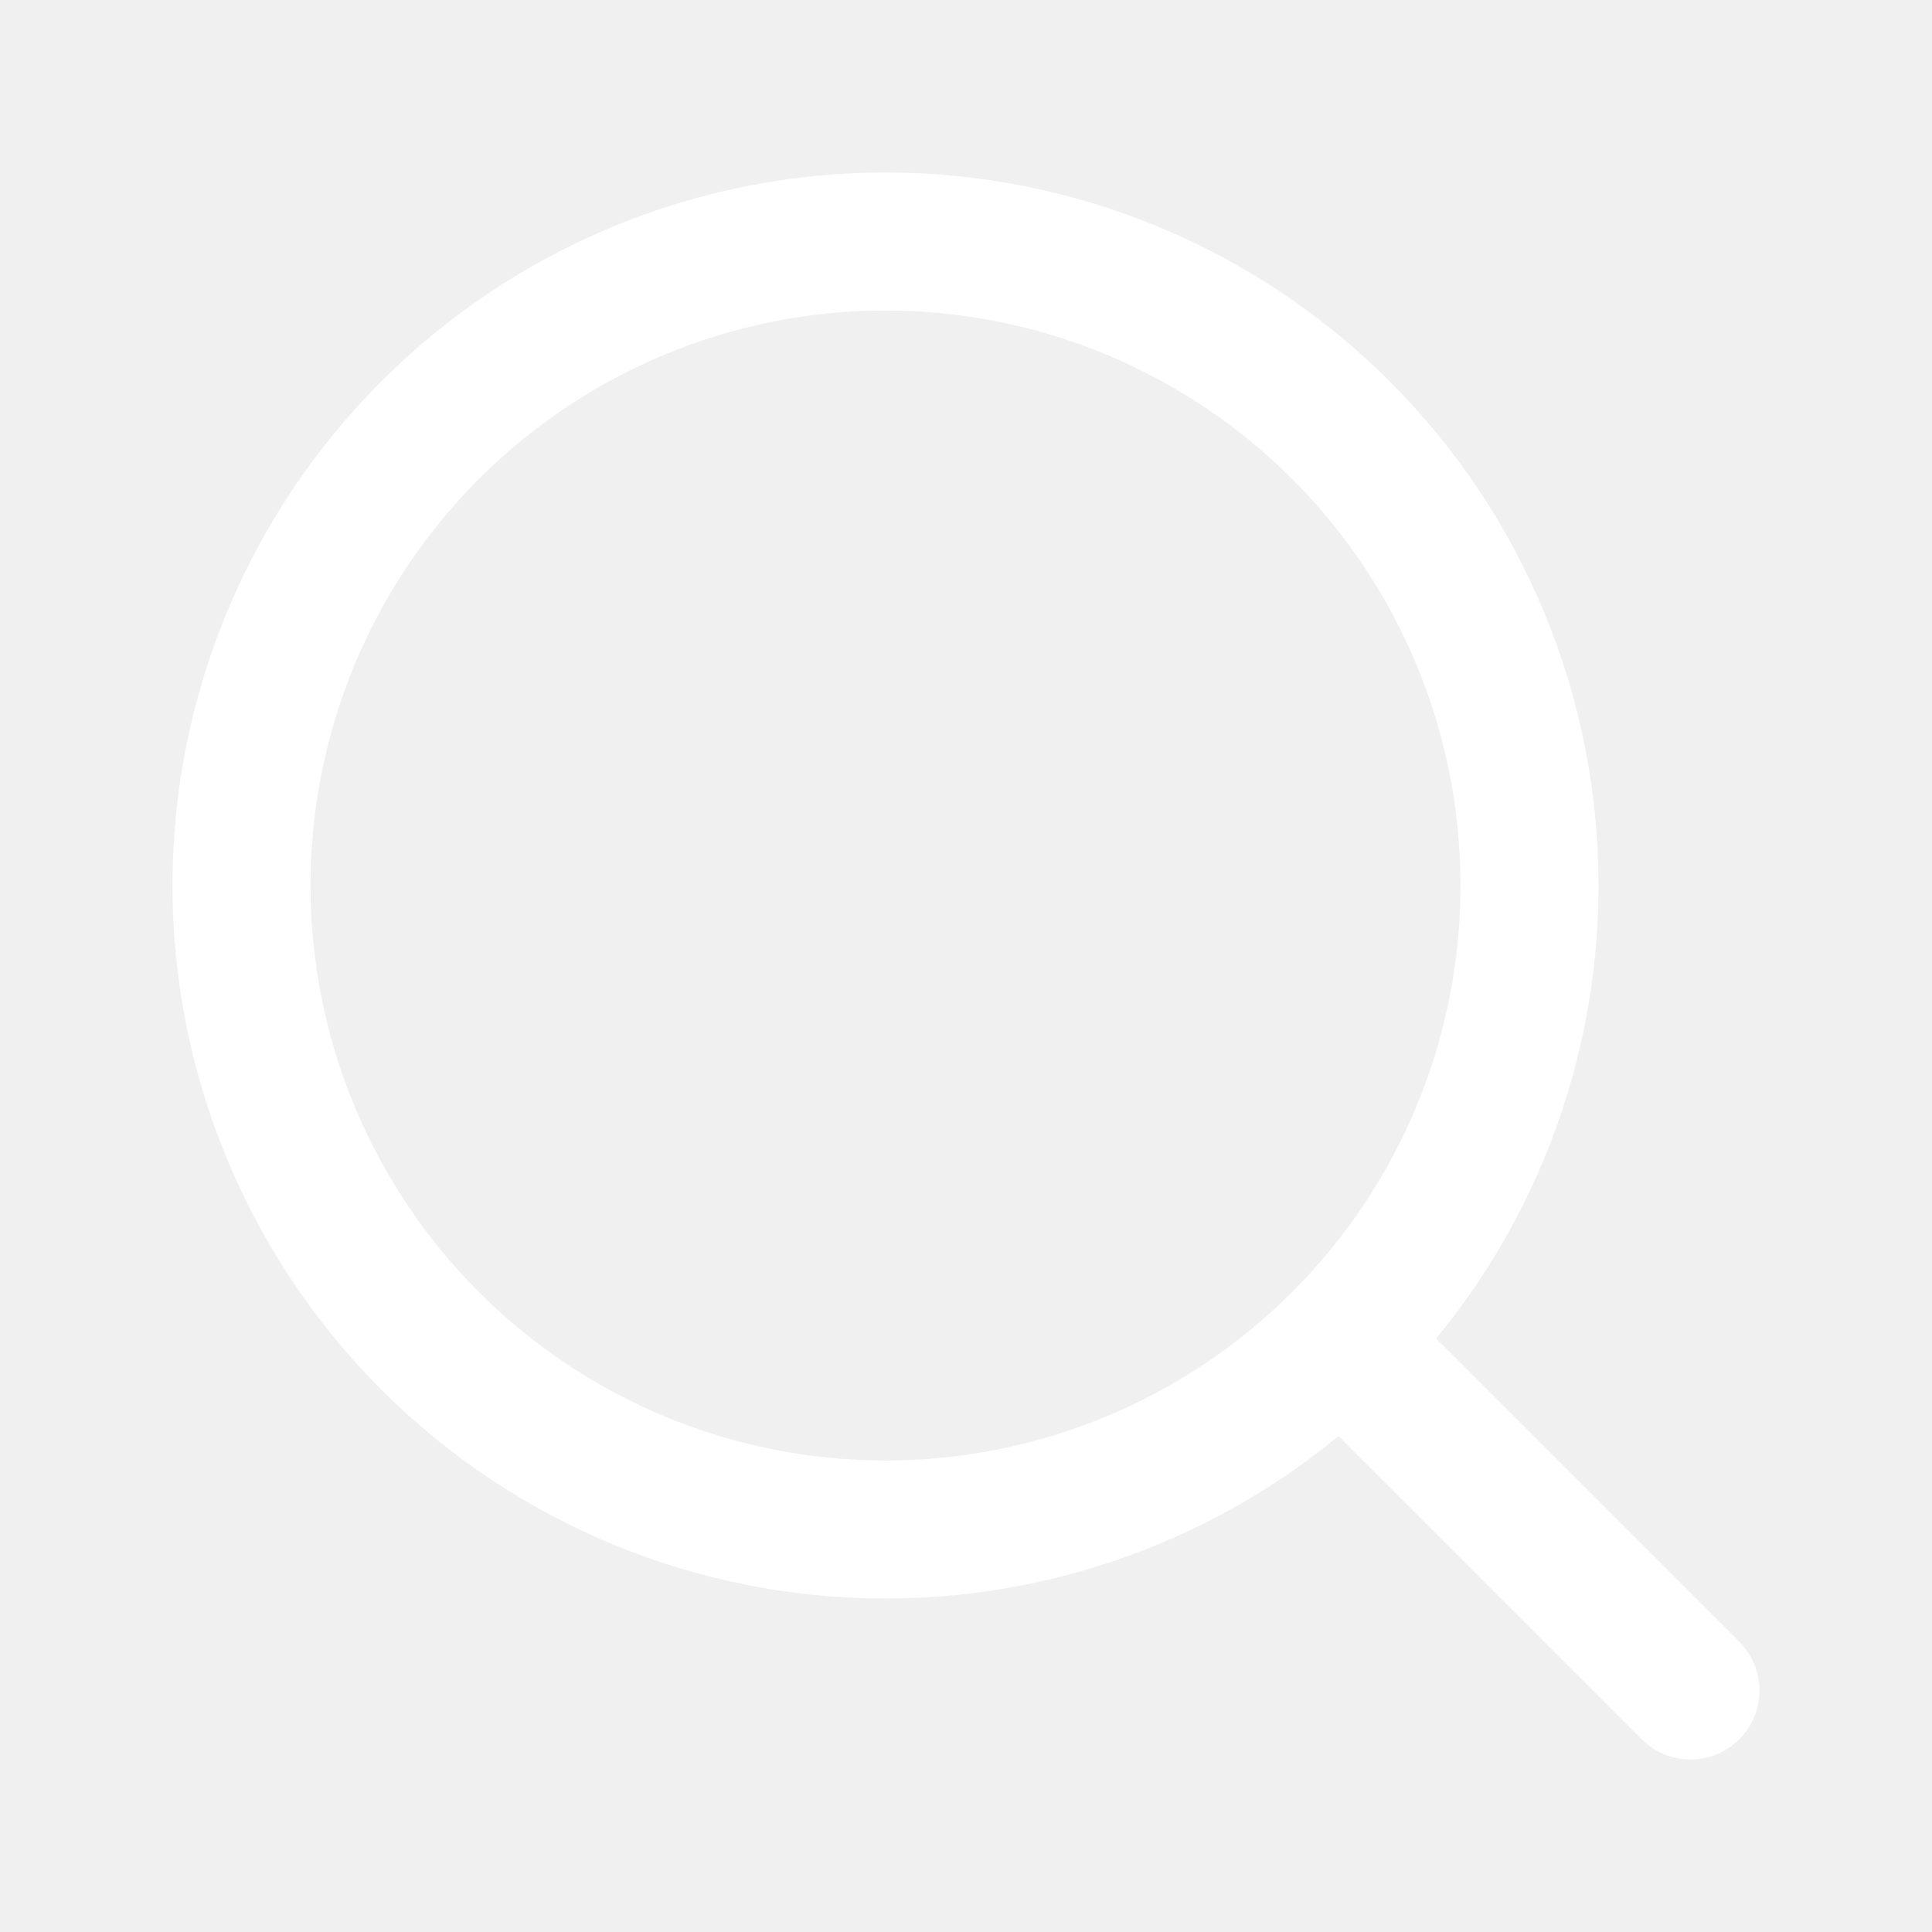
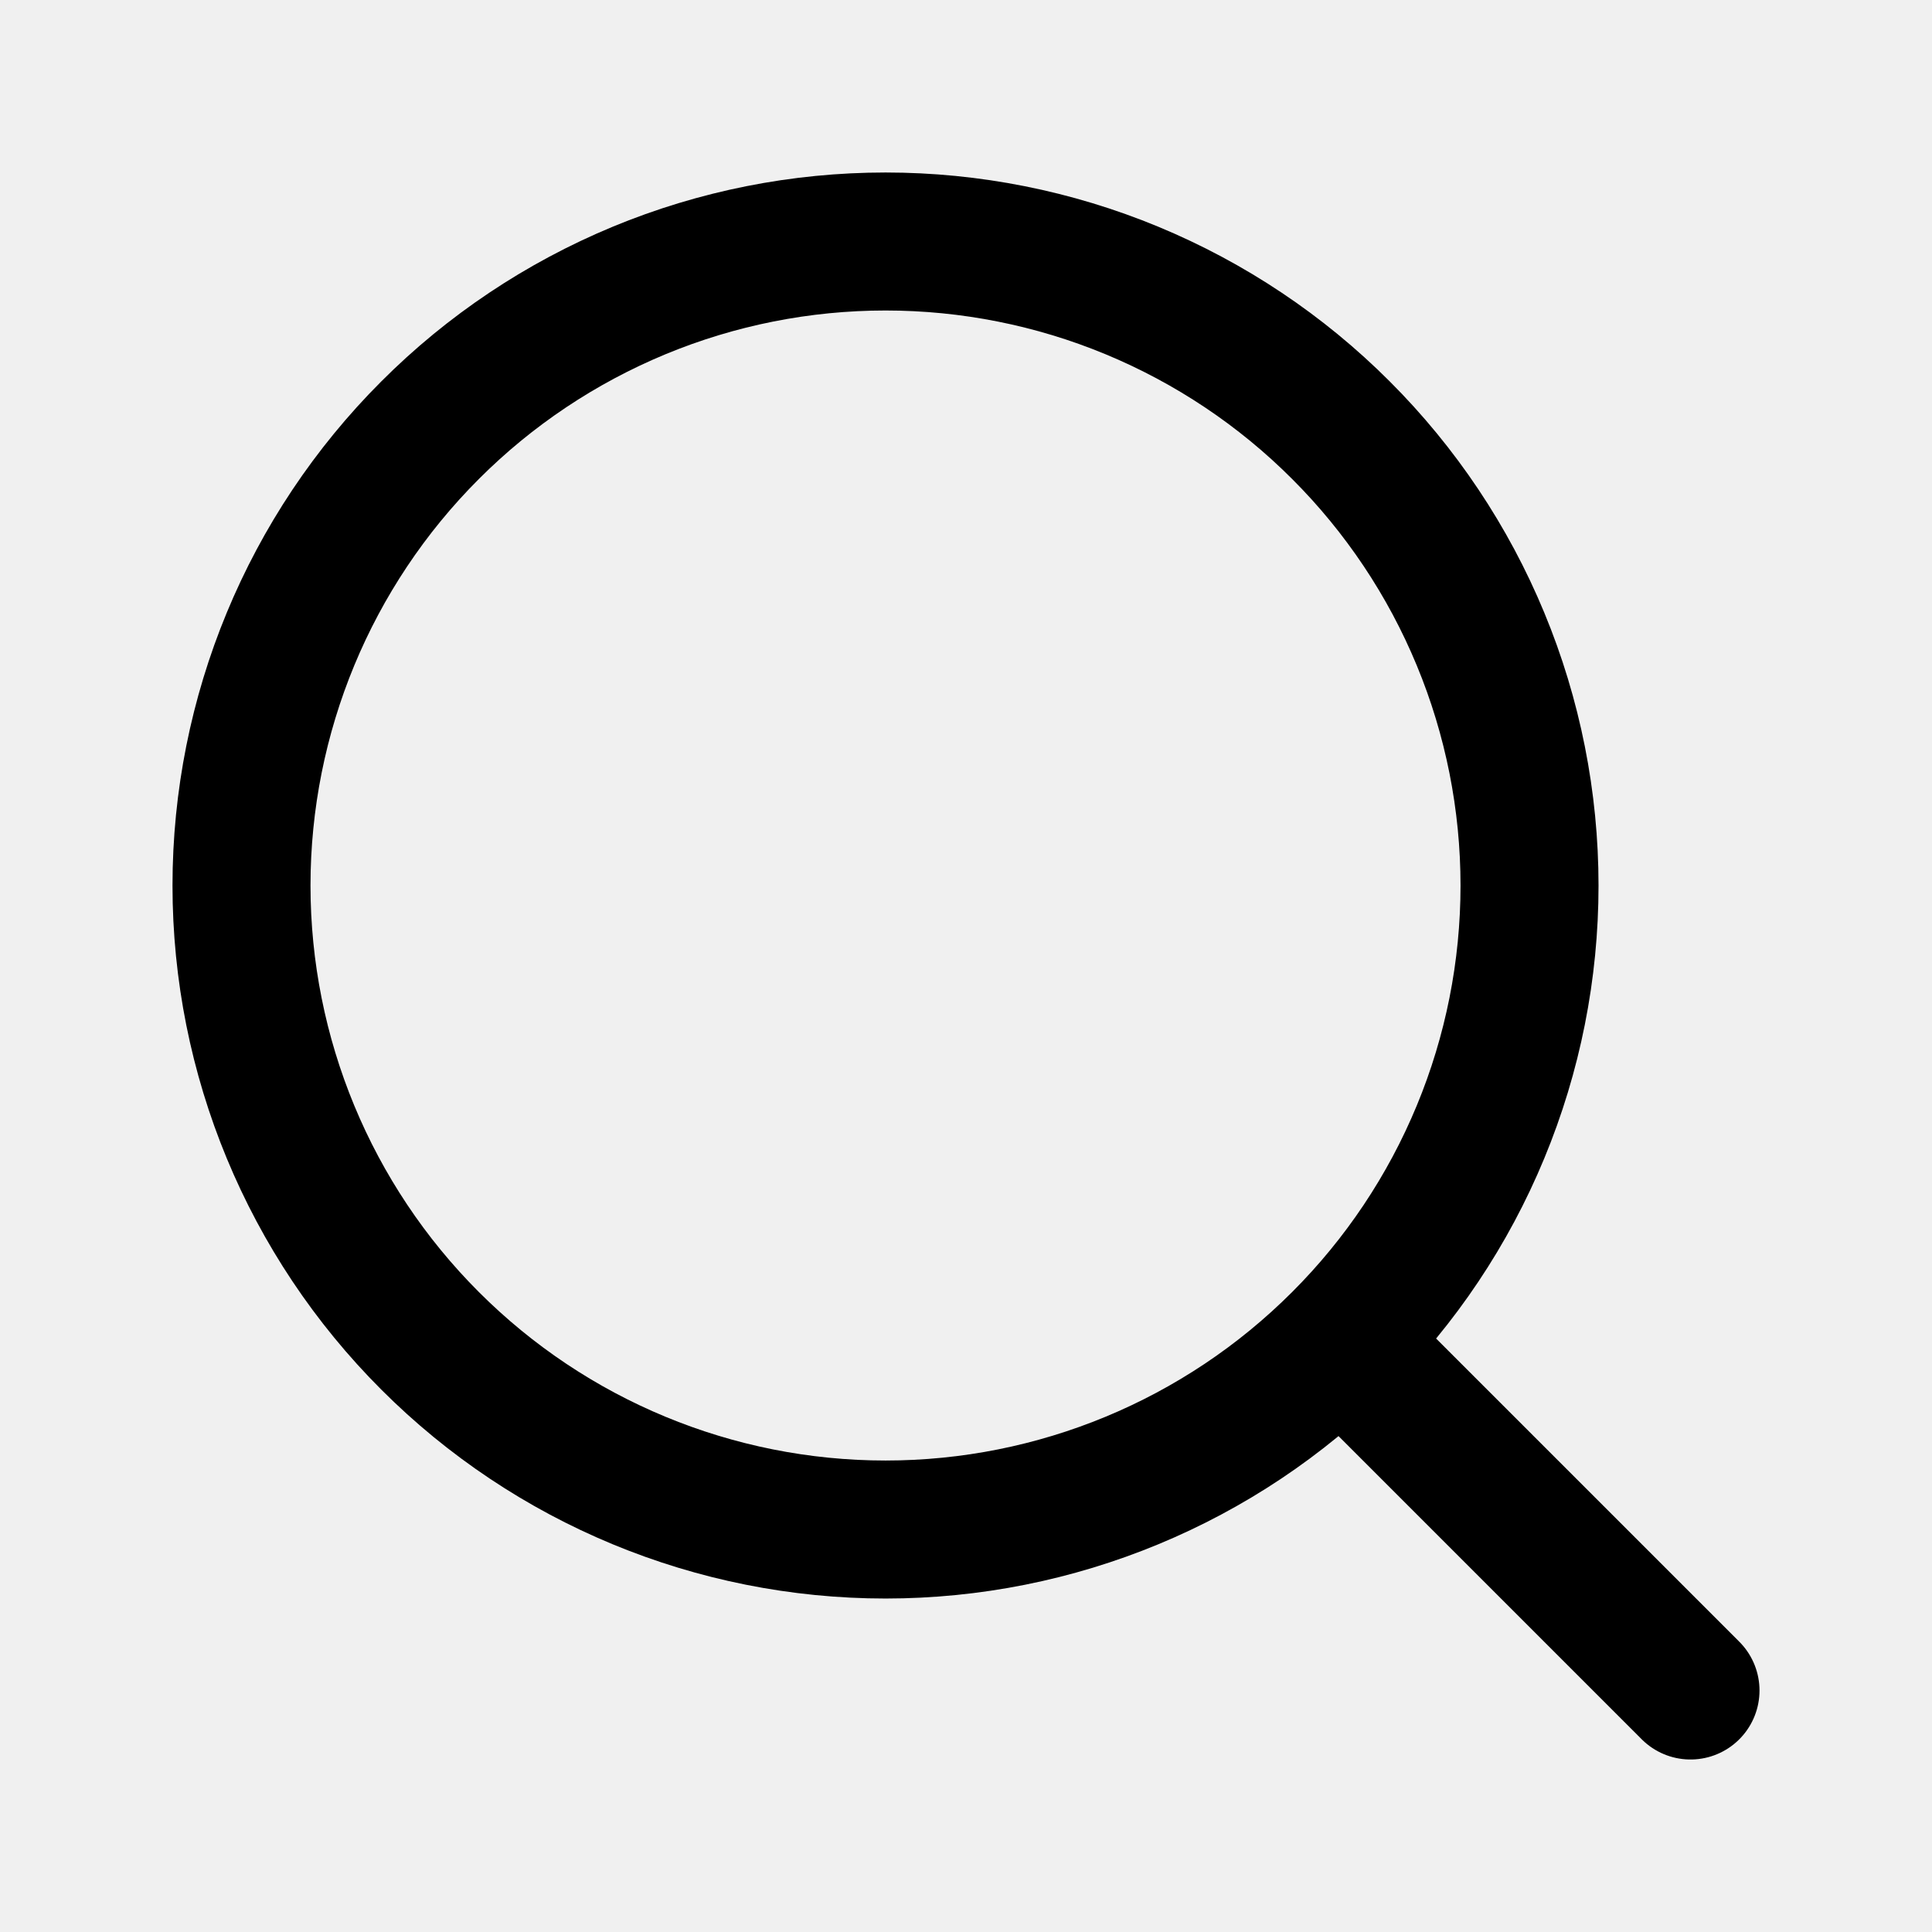
- <svg xmlns="http://www.w3.org/2000/svg" width="28" height="28" viewBox="0 0 28 28" fill="none">
-   <path d="M24.5 24.5L19.433 19.433M19.433 19.433C20.3 18.567 20.988 17.538 21.457 16.405C21.926 15.273 22.167 14.059 22.167 12.834C22.167 11.608 21.926 10.394 21.457 9.262C20.988 8.129 20.3 7.1 19.433 6.234C18.567 5.367 17.538 4.68 16.405 4.21C15.273 3.741 14.059 3.5 12.834 3.5C11.608 3.5 10.394 3.741 9.262 4.21C8.129 4.68 7.1 5.367 6.234 6.234C4.483 7.984 3.5 10.358 3.5 12.834C3.5 15.309 4.483 17.683 6.234 19.433C7.984 21.184 10.358 22.167 12.834 22.167C15.309 22.167 17.683 21.184 19.433 19.433Z" stroke="white" stroke-width="2" stroke-linecap="round" stroke-linejoin="round" />
+ <svg xmlns="http://www.w3.org/2000/svg" width="current" height="current" viewBox="0 0 28 28" fill="none">
+   <path d="M24.5 24.5L19.433 19.433M19.433 19.433C20.3 18.567 20.988 17.538 21.457 16.405C21.926 15.273 22.167 14.059 22.167 12.834C22.167 11.608 21.926 10.394 21.457 9.262C20.988 8.129 20.3 7.1 19.433 6.234C18.567 5.367 17.538 4.68 16.405 4.21C15.273 3.741 14.059 3.5 12.834 3.5C11.608 3.5 10.394 3.741 9.262 4.21C8.129 4.68 7.1 5.367 6.234 6.234C4.483 7.984 3.5 10.358 3.5 12.834C3.5 15.309 4.483 17.683 6.234 19.433C7.984 21.184 10.358 22.167 12.834 22.167C15.309 22.167 17.683 21.184 19.433 19.433Z" stroke="currentColor" stroke-width="2" stroke-linecap="round" stroke-linejoin="round" />
</svg>
